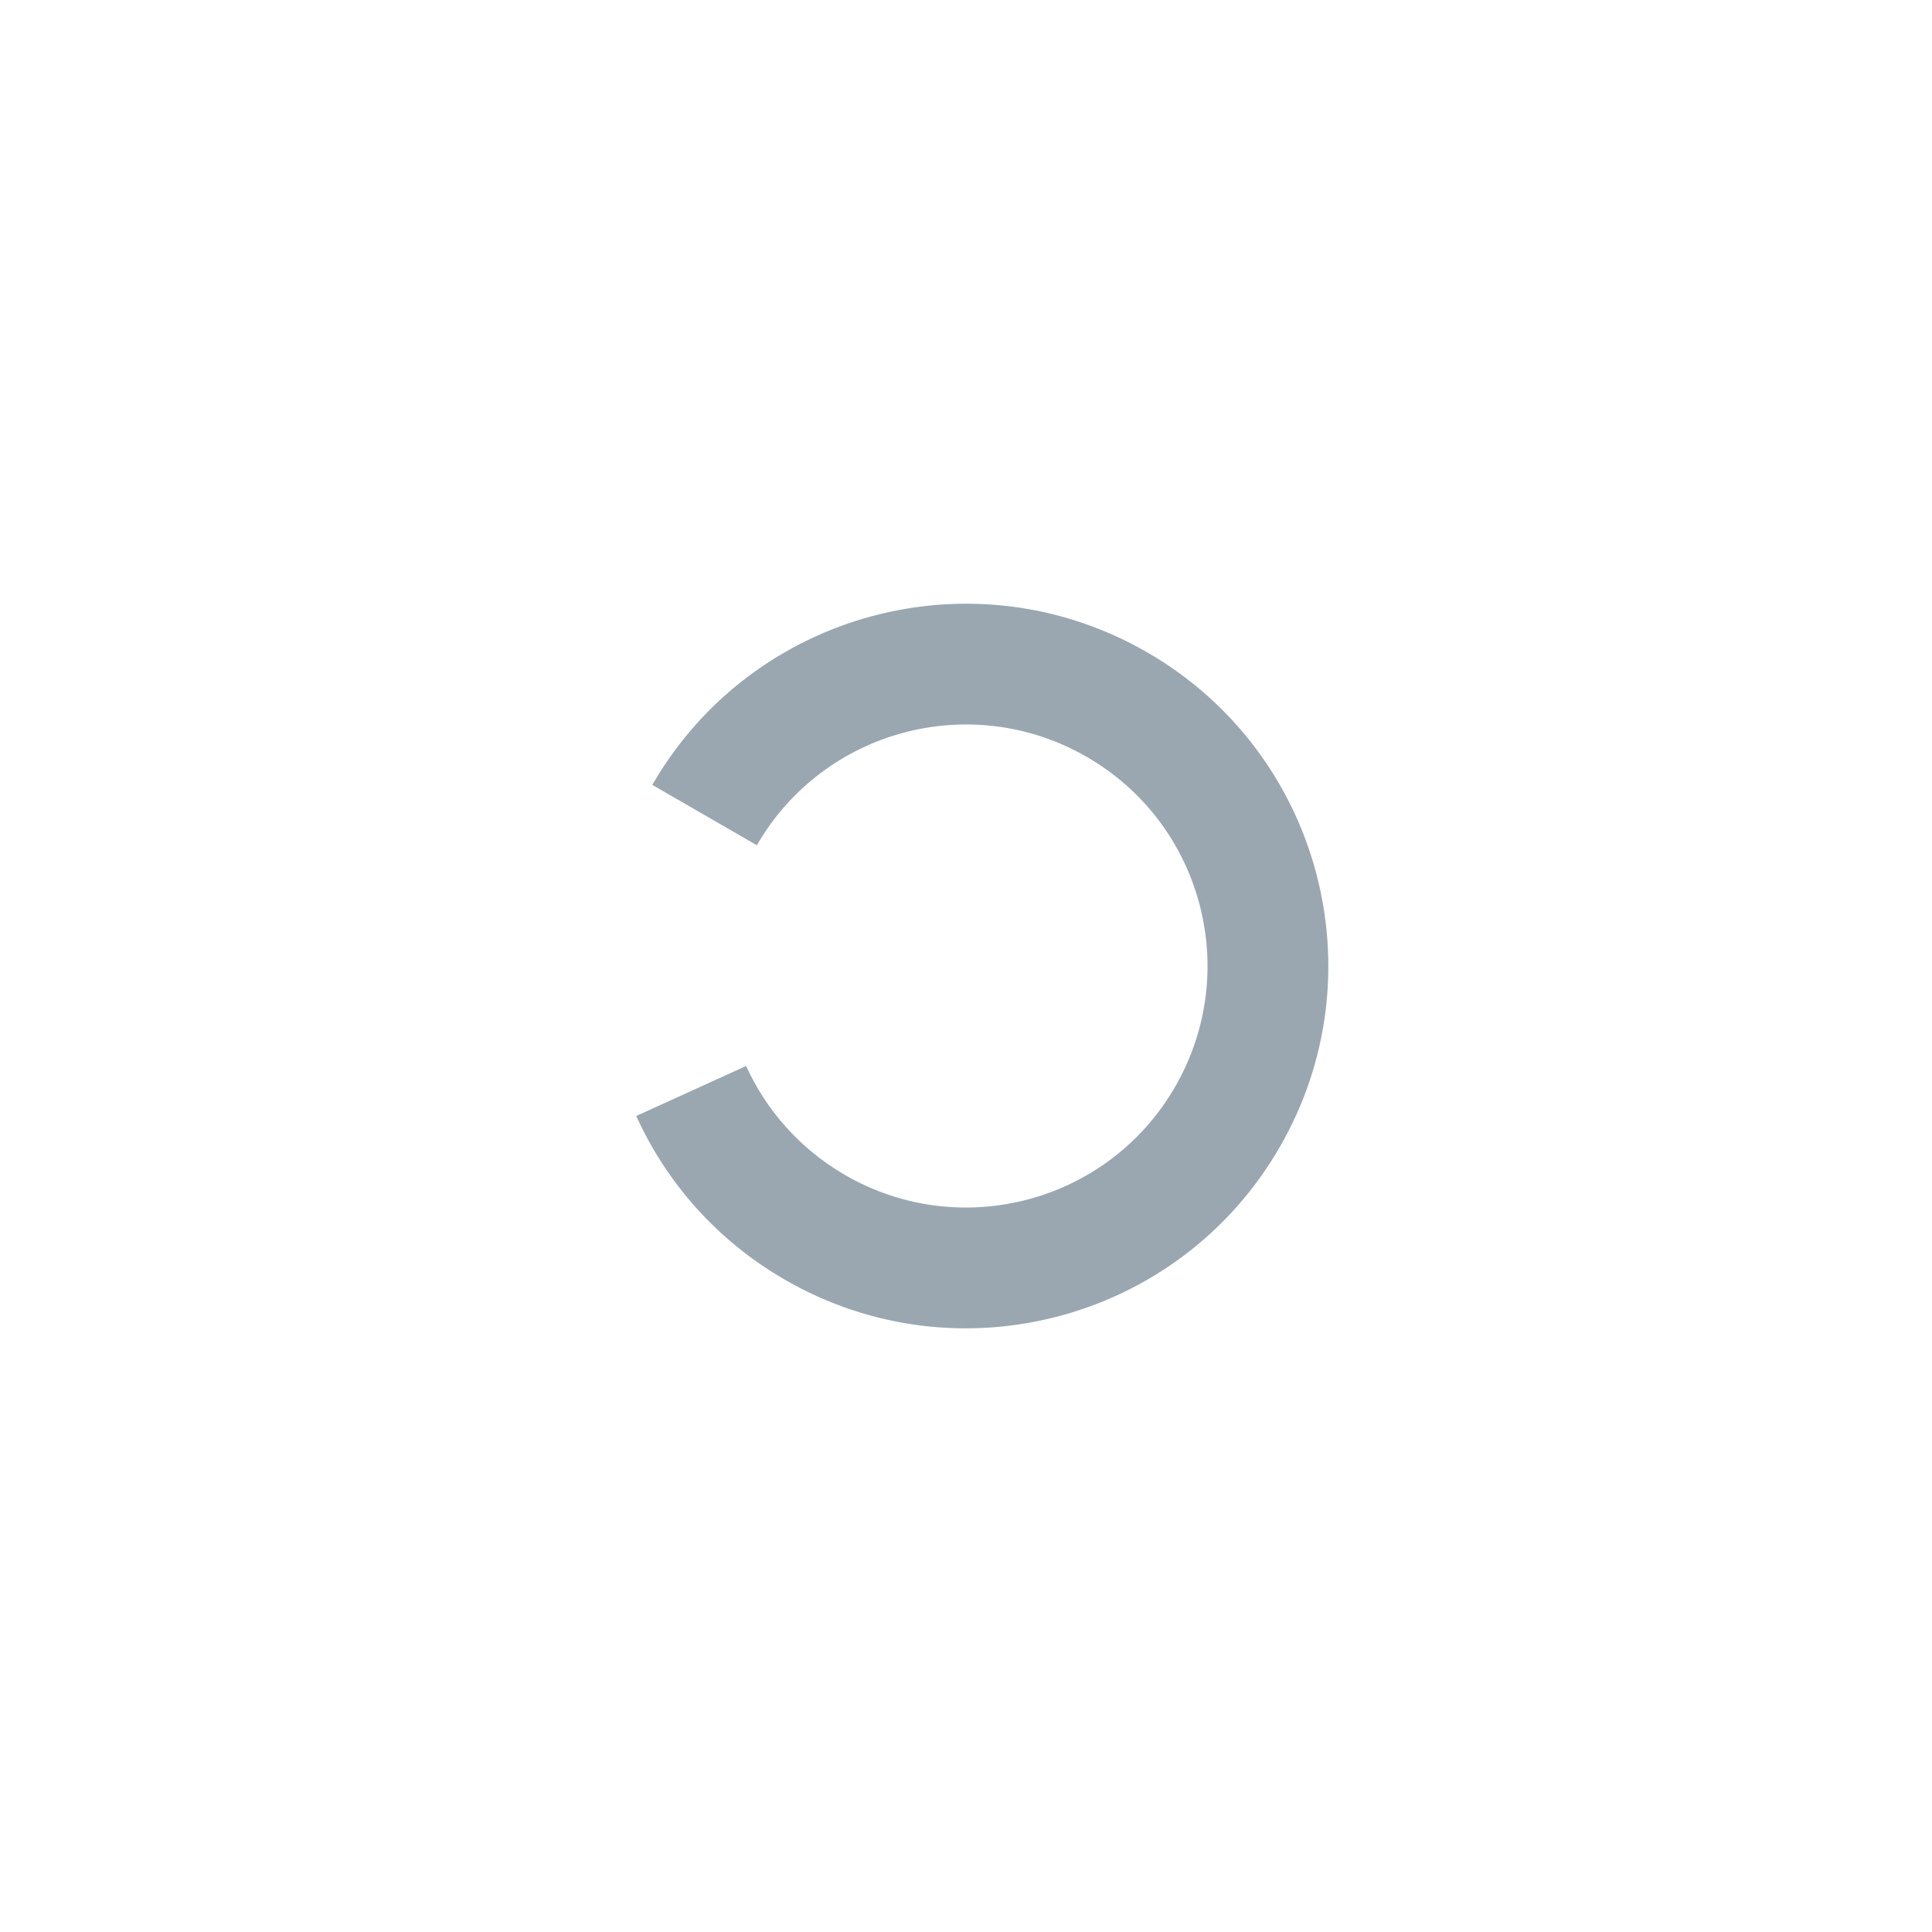
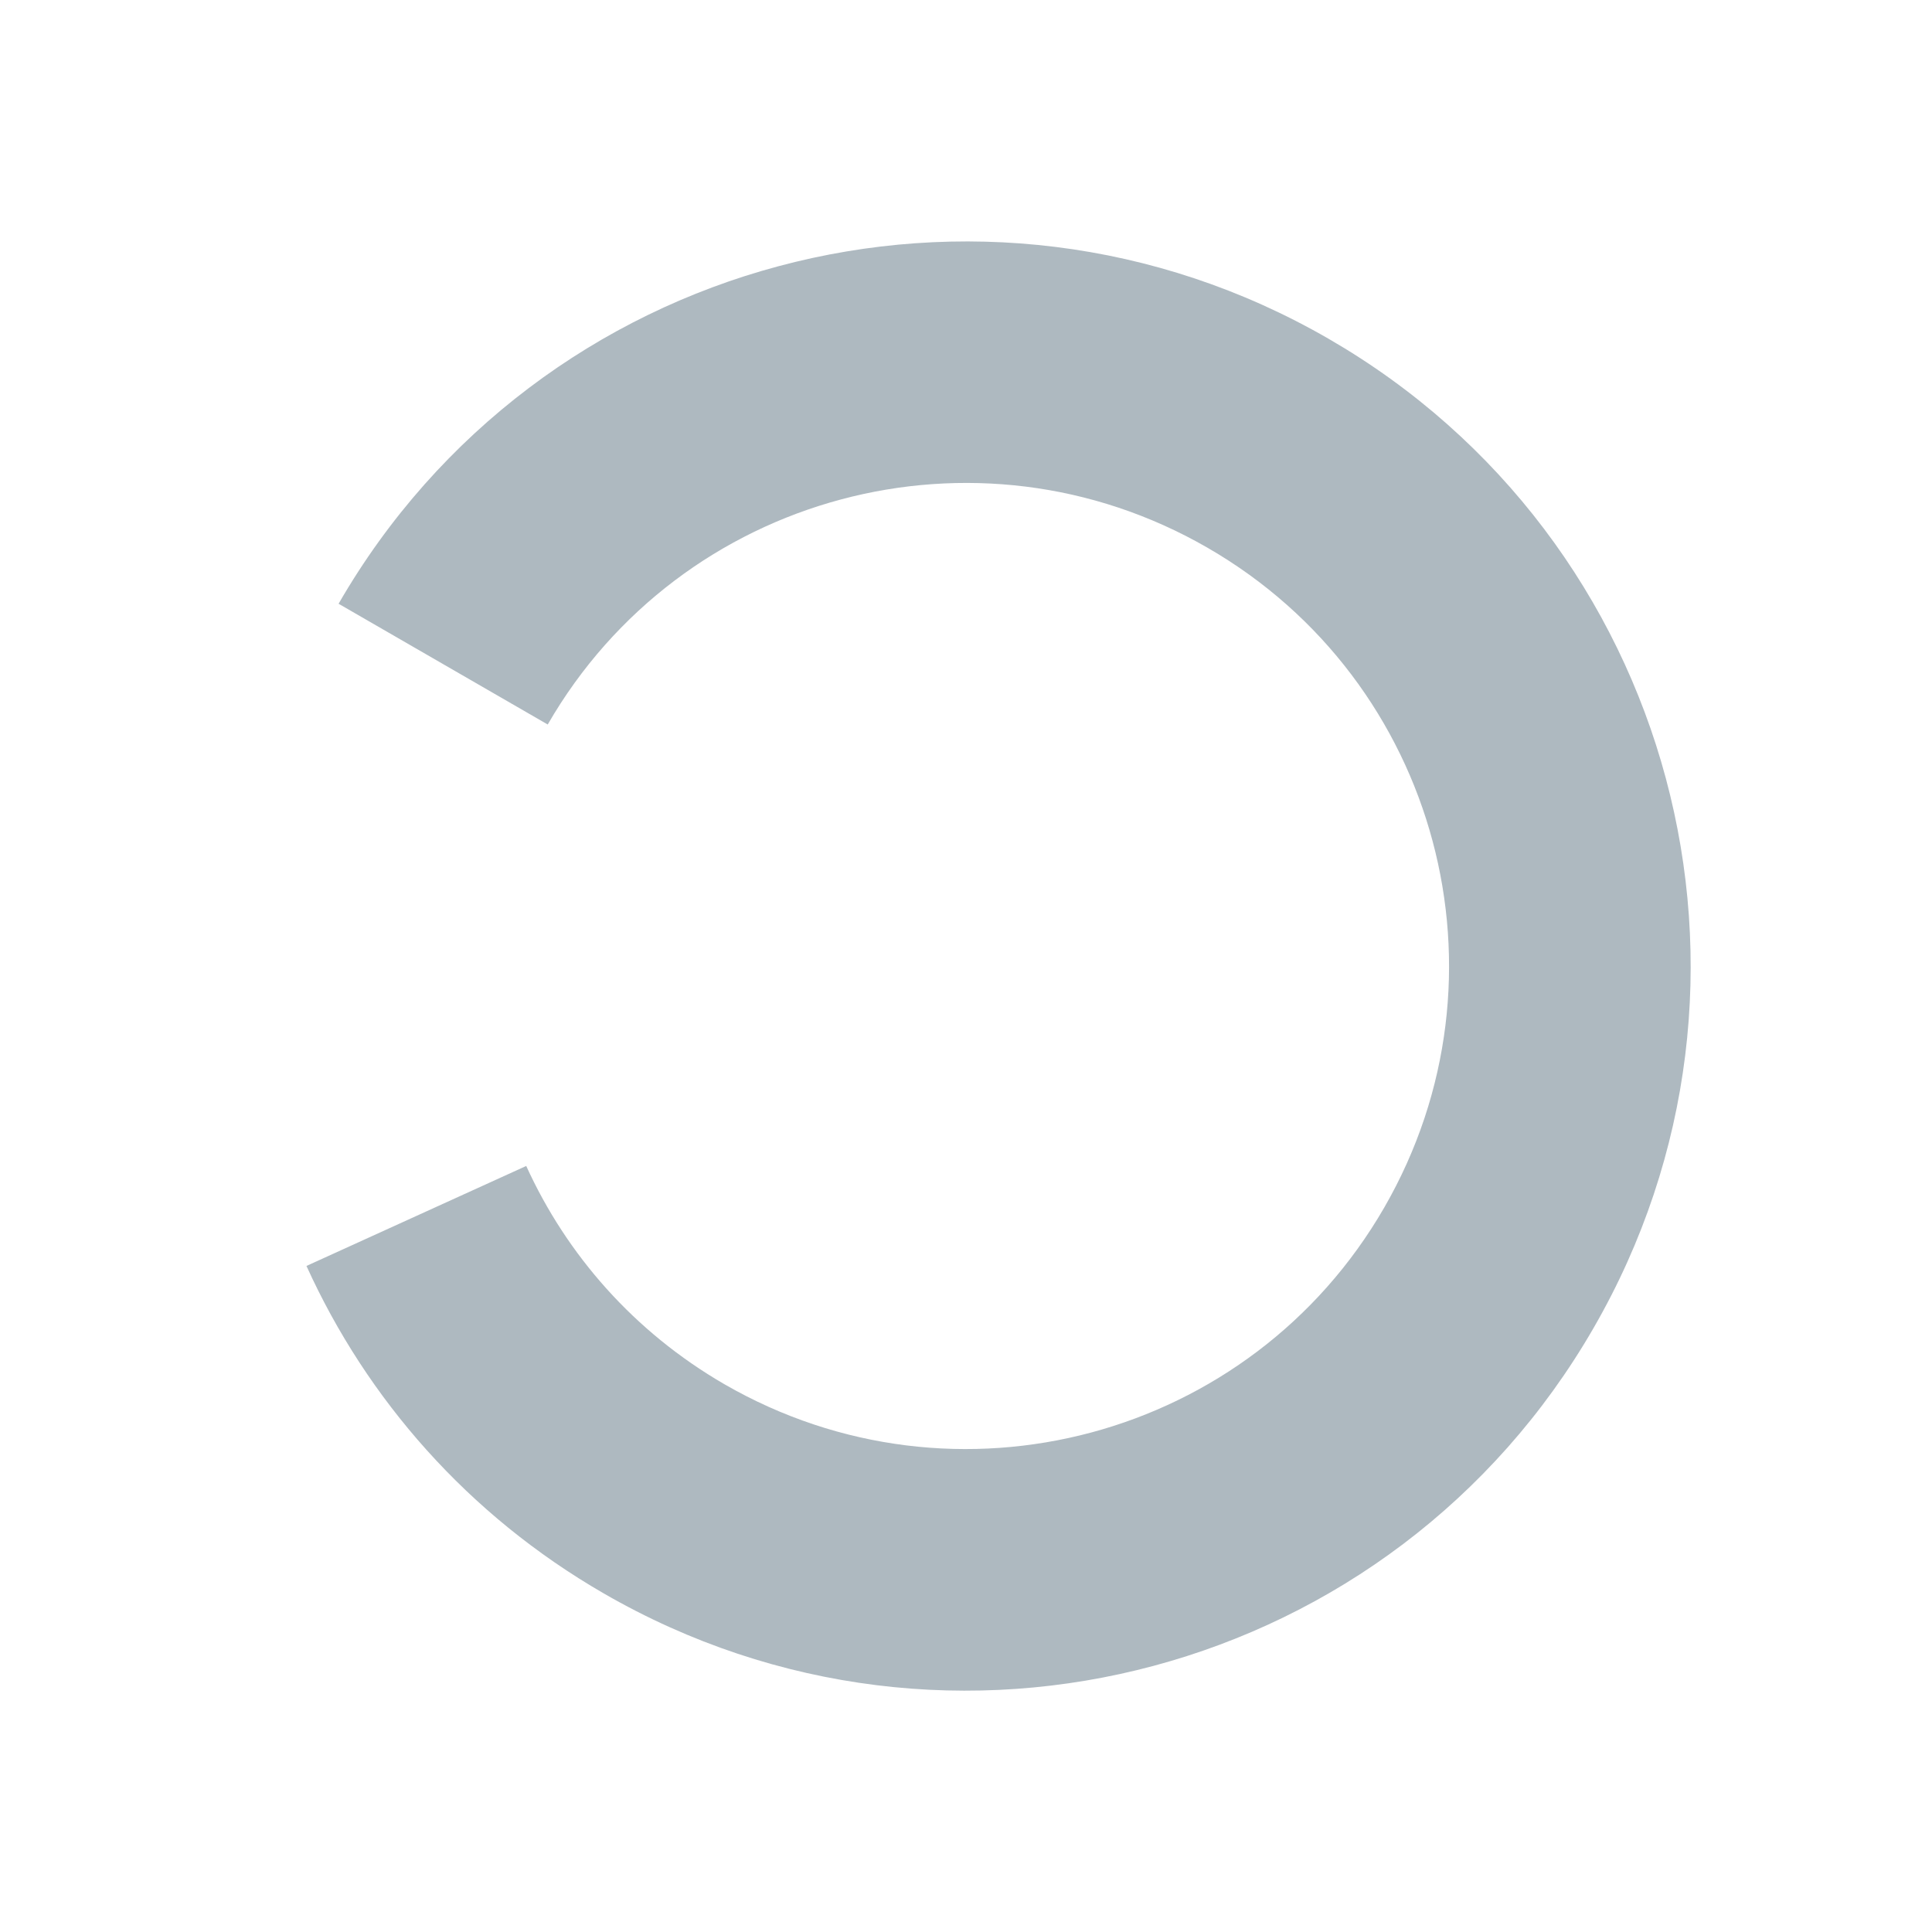
<svg xmlns="http://www.w3.org/2000/svg" width="16" height="16" viewBox="0 0 16 16" fill="none">
-   <path fill-rule="evenodd" clip-rule="evenodd" d="M5.402 6.5C6.23 5.065 8.065 4.574 9.5 5.402C10.935 6.23 11.427 8.065 10.598 9.5C9.77 10.935 7.935 11.427 6.5 10.598C5.937 10.273 5.519 9.793 5.269 9.242L6.179 8.828C6.346 9.195 6.625 9.515 7 9.732C7.957 10.284 9.18 9.957 9.732 9C10.284 8.043 9.957 6.82 9 6.268C8.043 5.716 6.82 6.043 6.268 7L5.402 6.5Z" fill="#9AA7B0" />
+   <path transform="translate(-8 -8) scale(2)" opacity="0.8" fill-rule="evenodd" clip-rule="evenodd" d="M5.402 6.5C6.23 5.065 8.065 4.574 9.5 5.402C10.935 6.23 11.427 8.065 10.598 9.5C9.77 10.935 7.935 11.427 6.5 10.598C5.937 10.273 5.519 9.793 5.269 9.242L6.179 8.828C6.346 9.195 6.625 9.515 7 9.732C7.957 10.284 9.18 9.957 9.732 9C10.284 8.043 9.957 6.82 9 6.268C8.043 5.716 6.82 6.043 6.268 7L5.402 6.5Z" fill="#9AA7B0" />
</svg>
